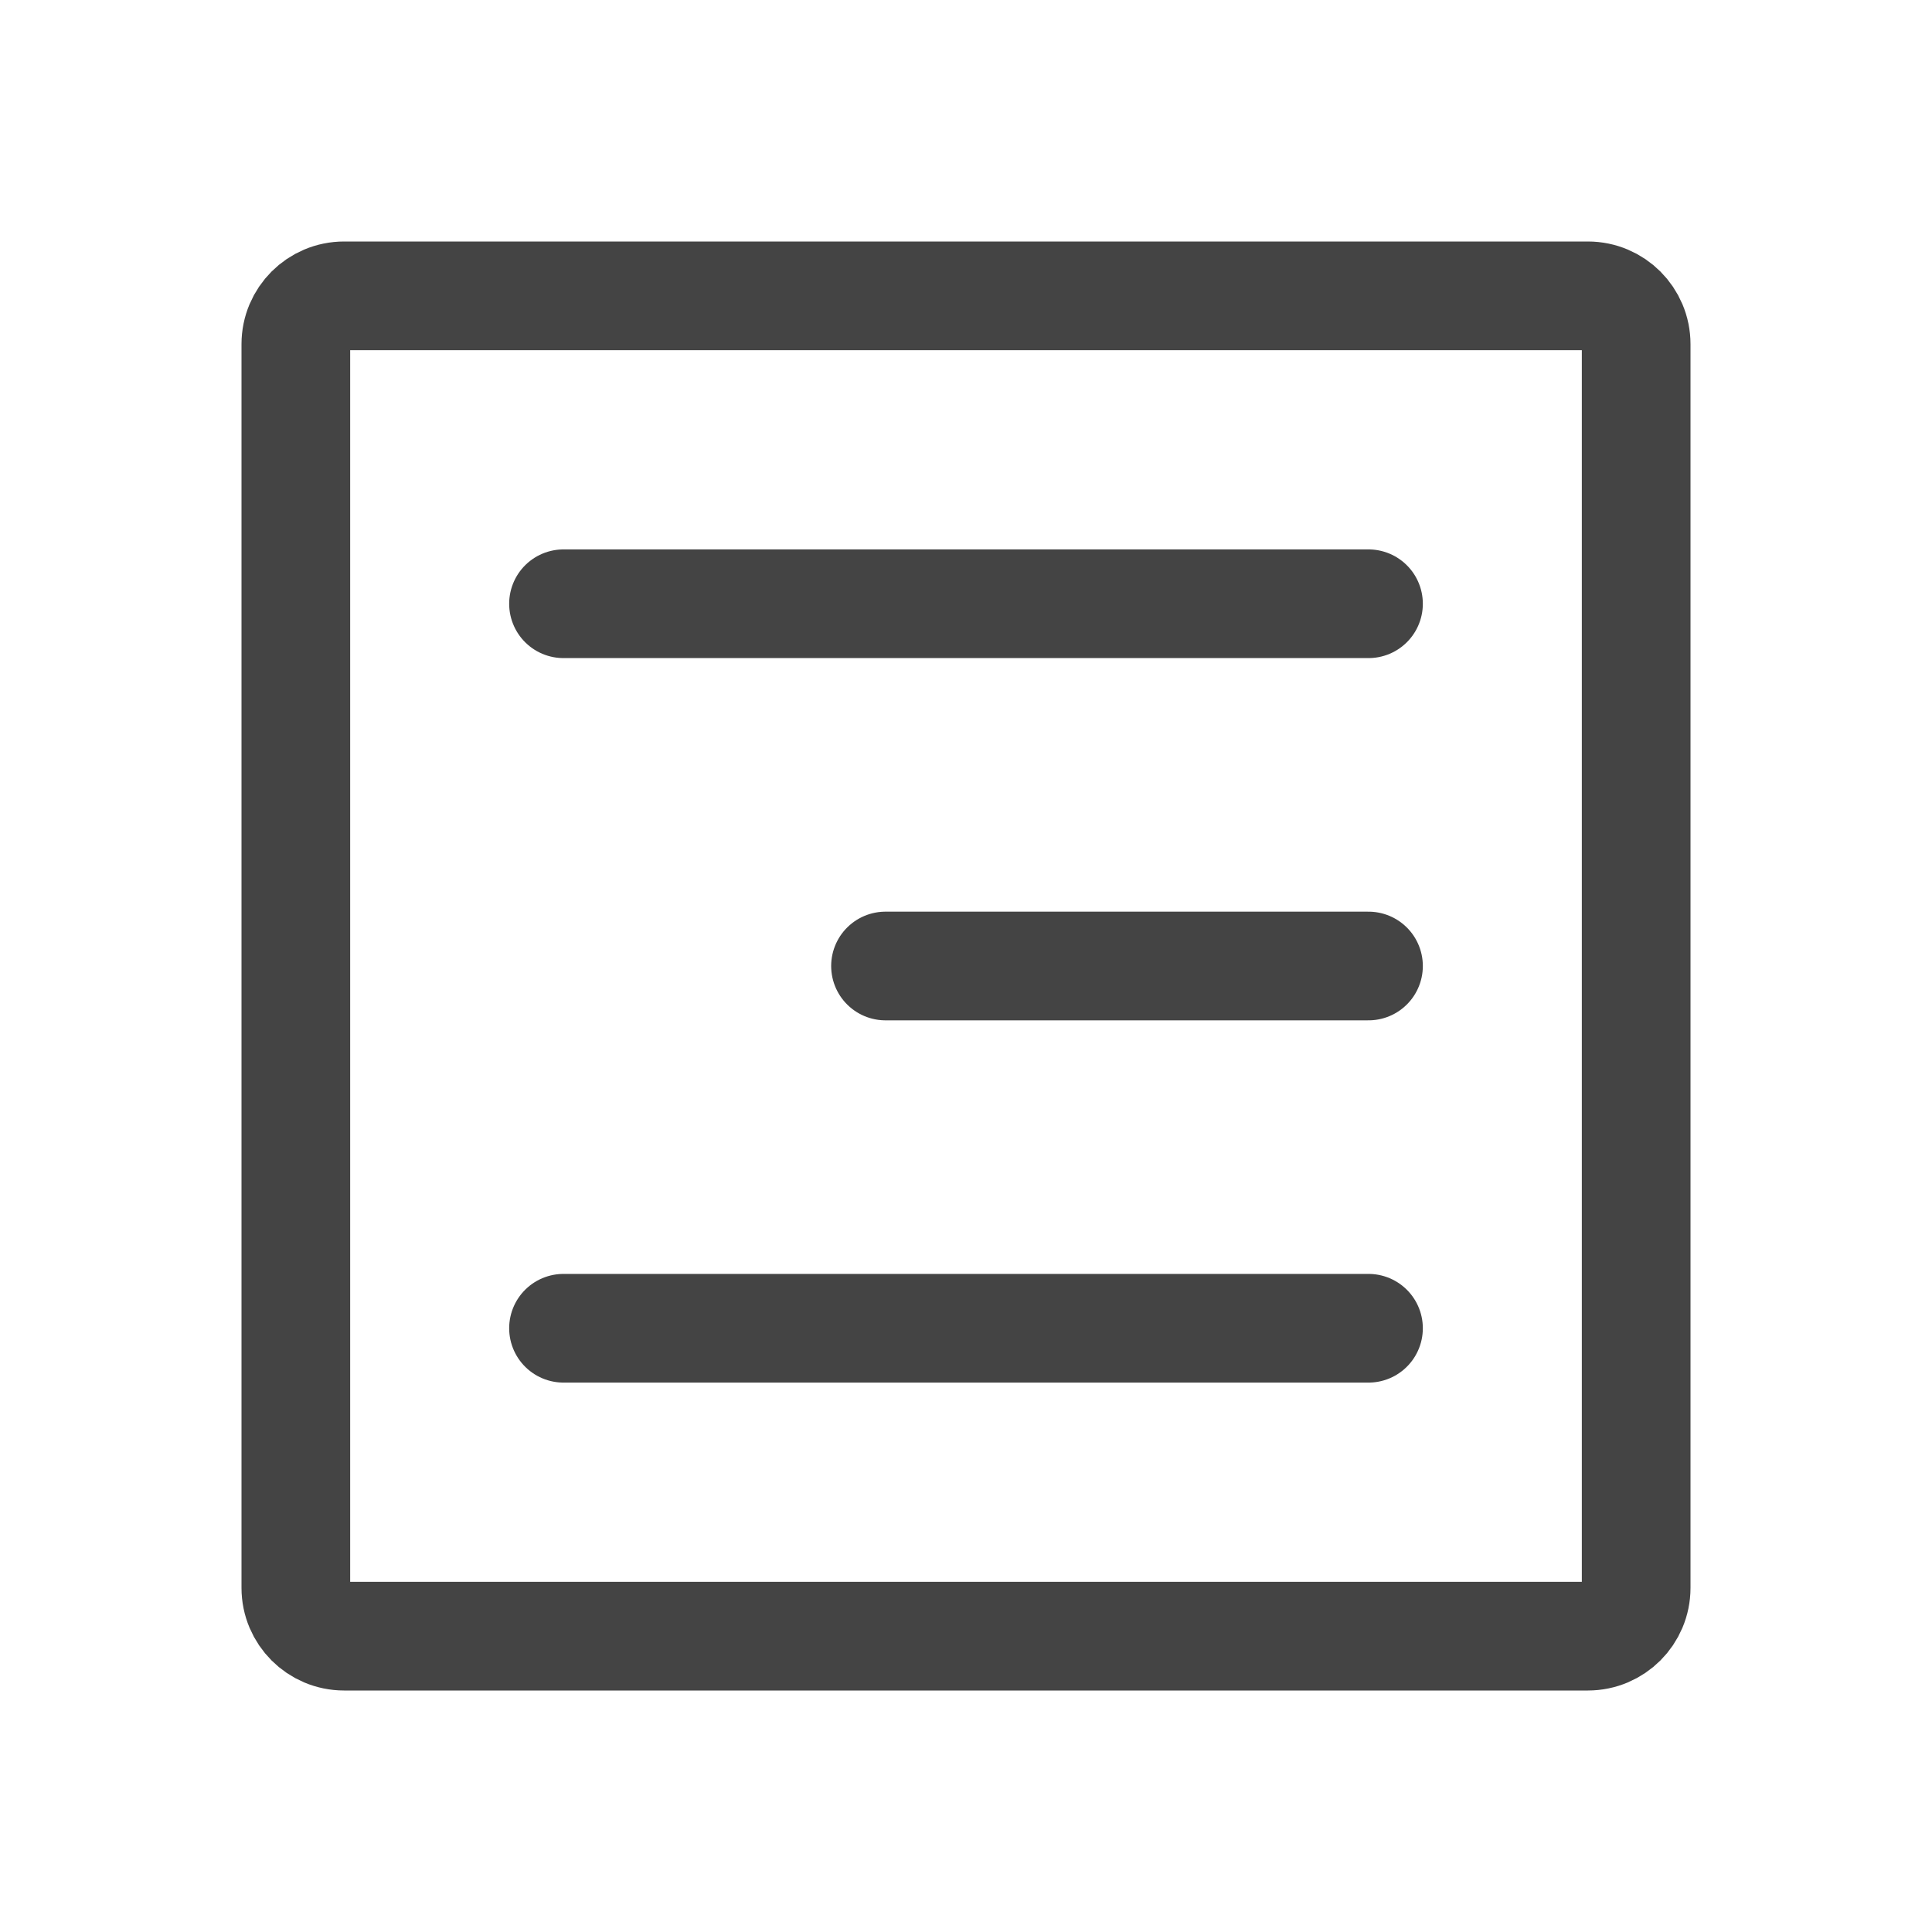
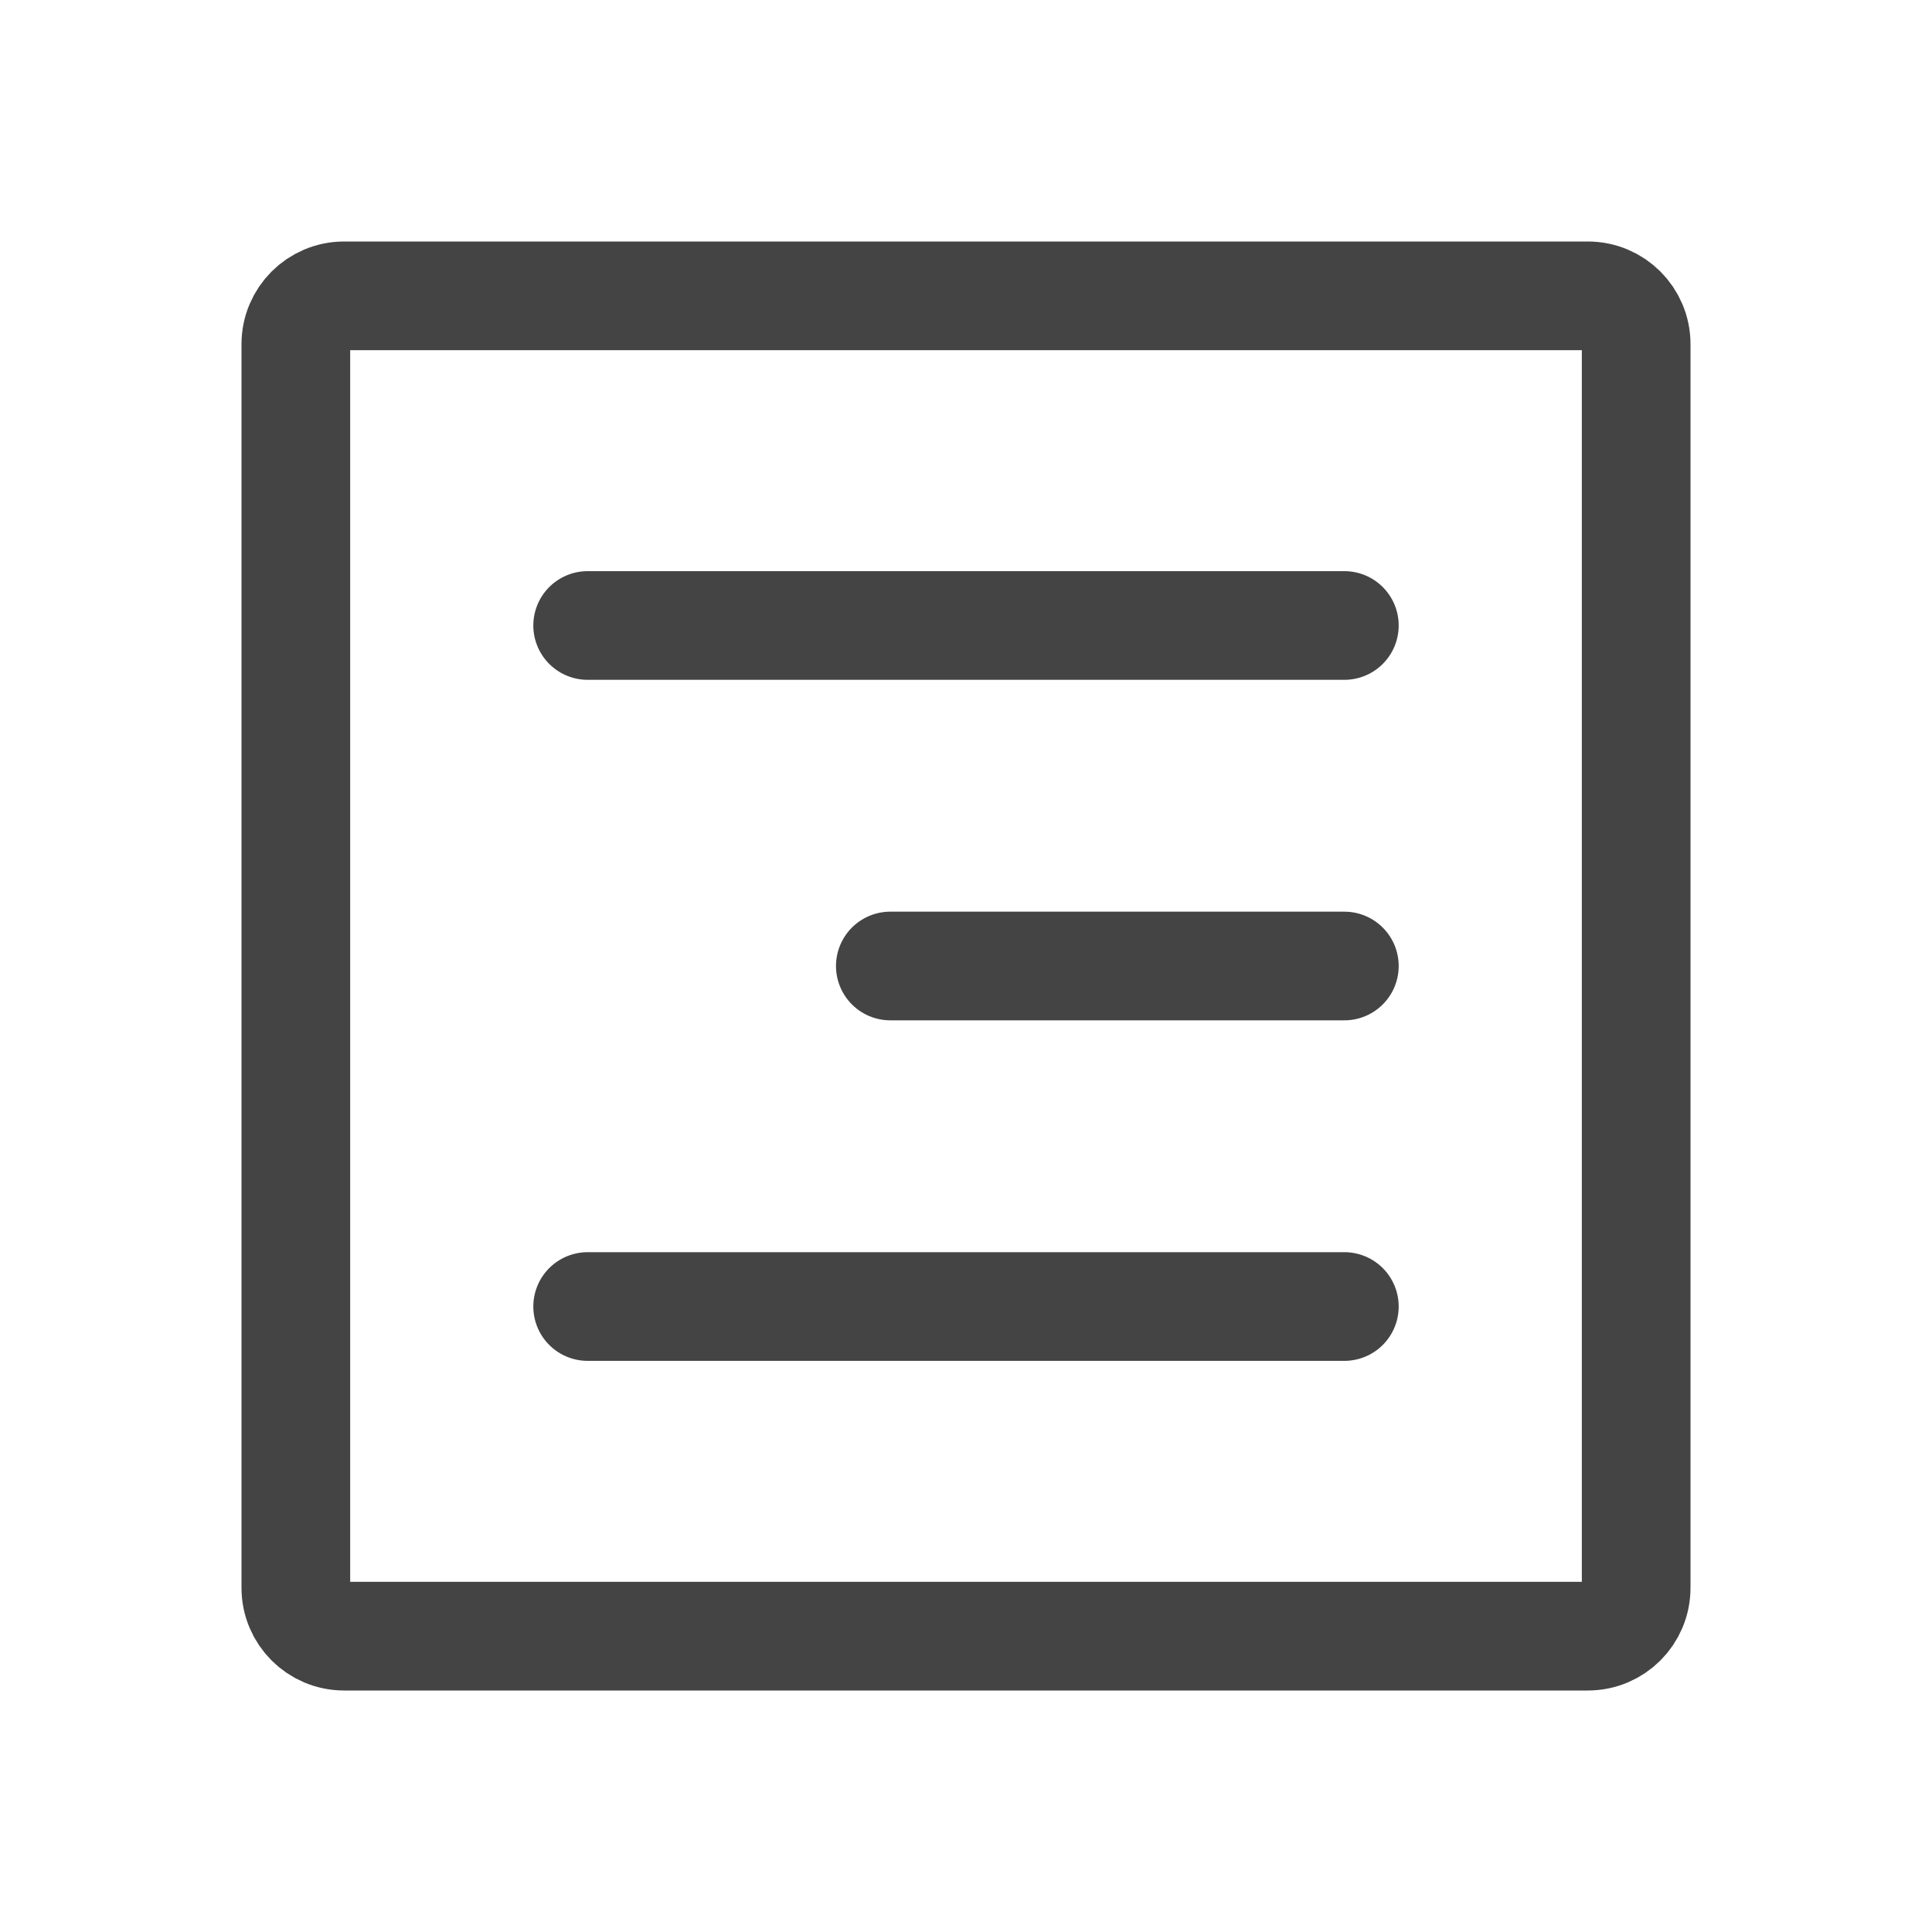
<svg xmlns="http://www.w3.org/2000/svg" width="384" height="384" viewBox="0 0 24 24">
  <g fill="none" stroke="#444444" stroke-width="1.35" stroke-linecap="round" stroke-linejoin="round">
    <rect x="3.675" y="3.675" width="16.65" height="16.65" rx="0.6" />
-     <path d="M7 7.5h10M11 12h6M7 16.5h10" />
+     <path d="M7.3 7.77H16.7M11.06 12.0H16.7M7.3 16.23H16.7" />
  </g>
</svg>
